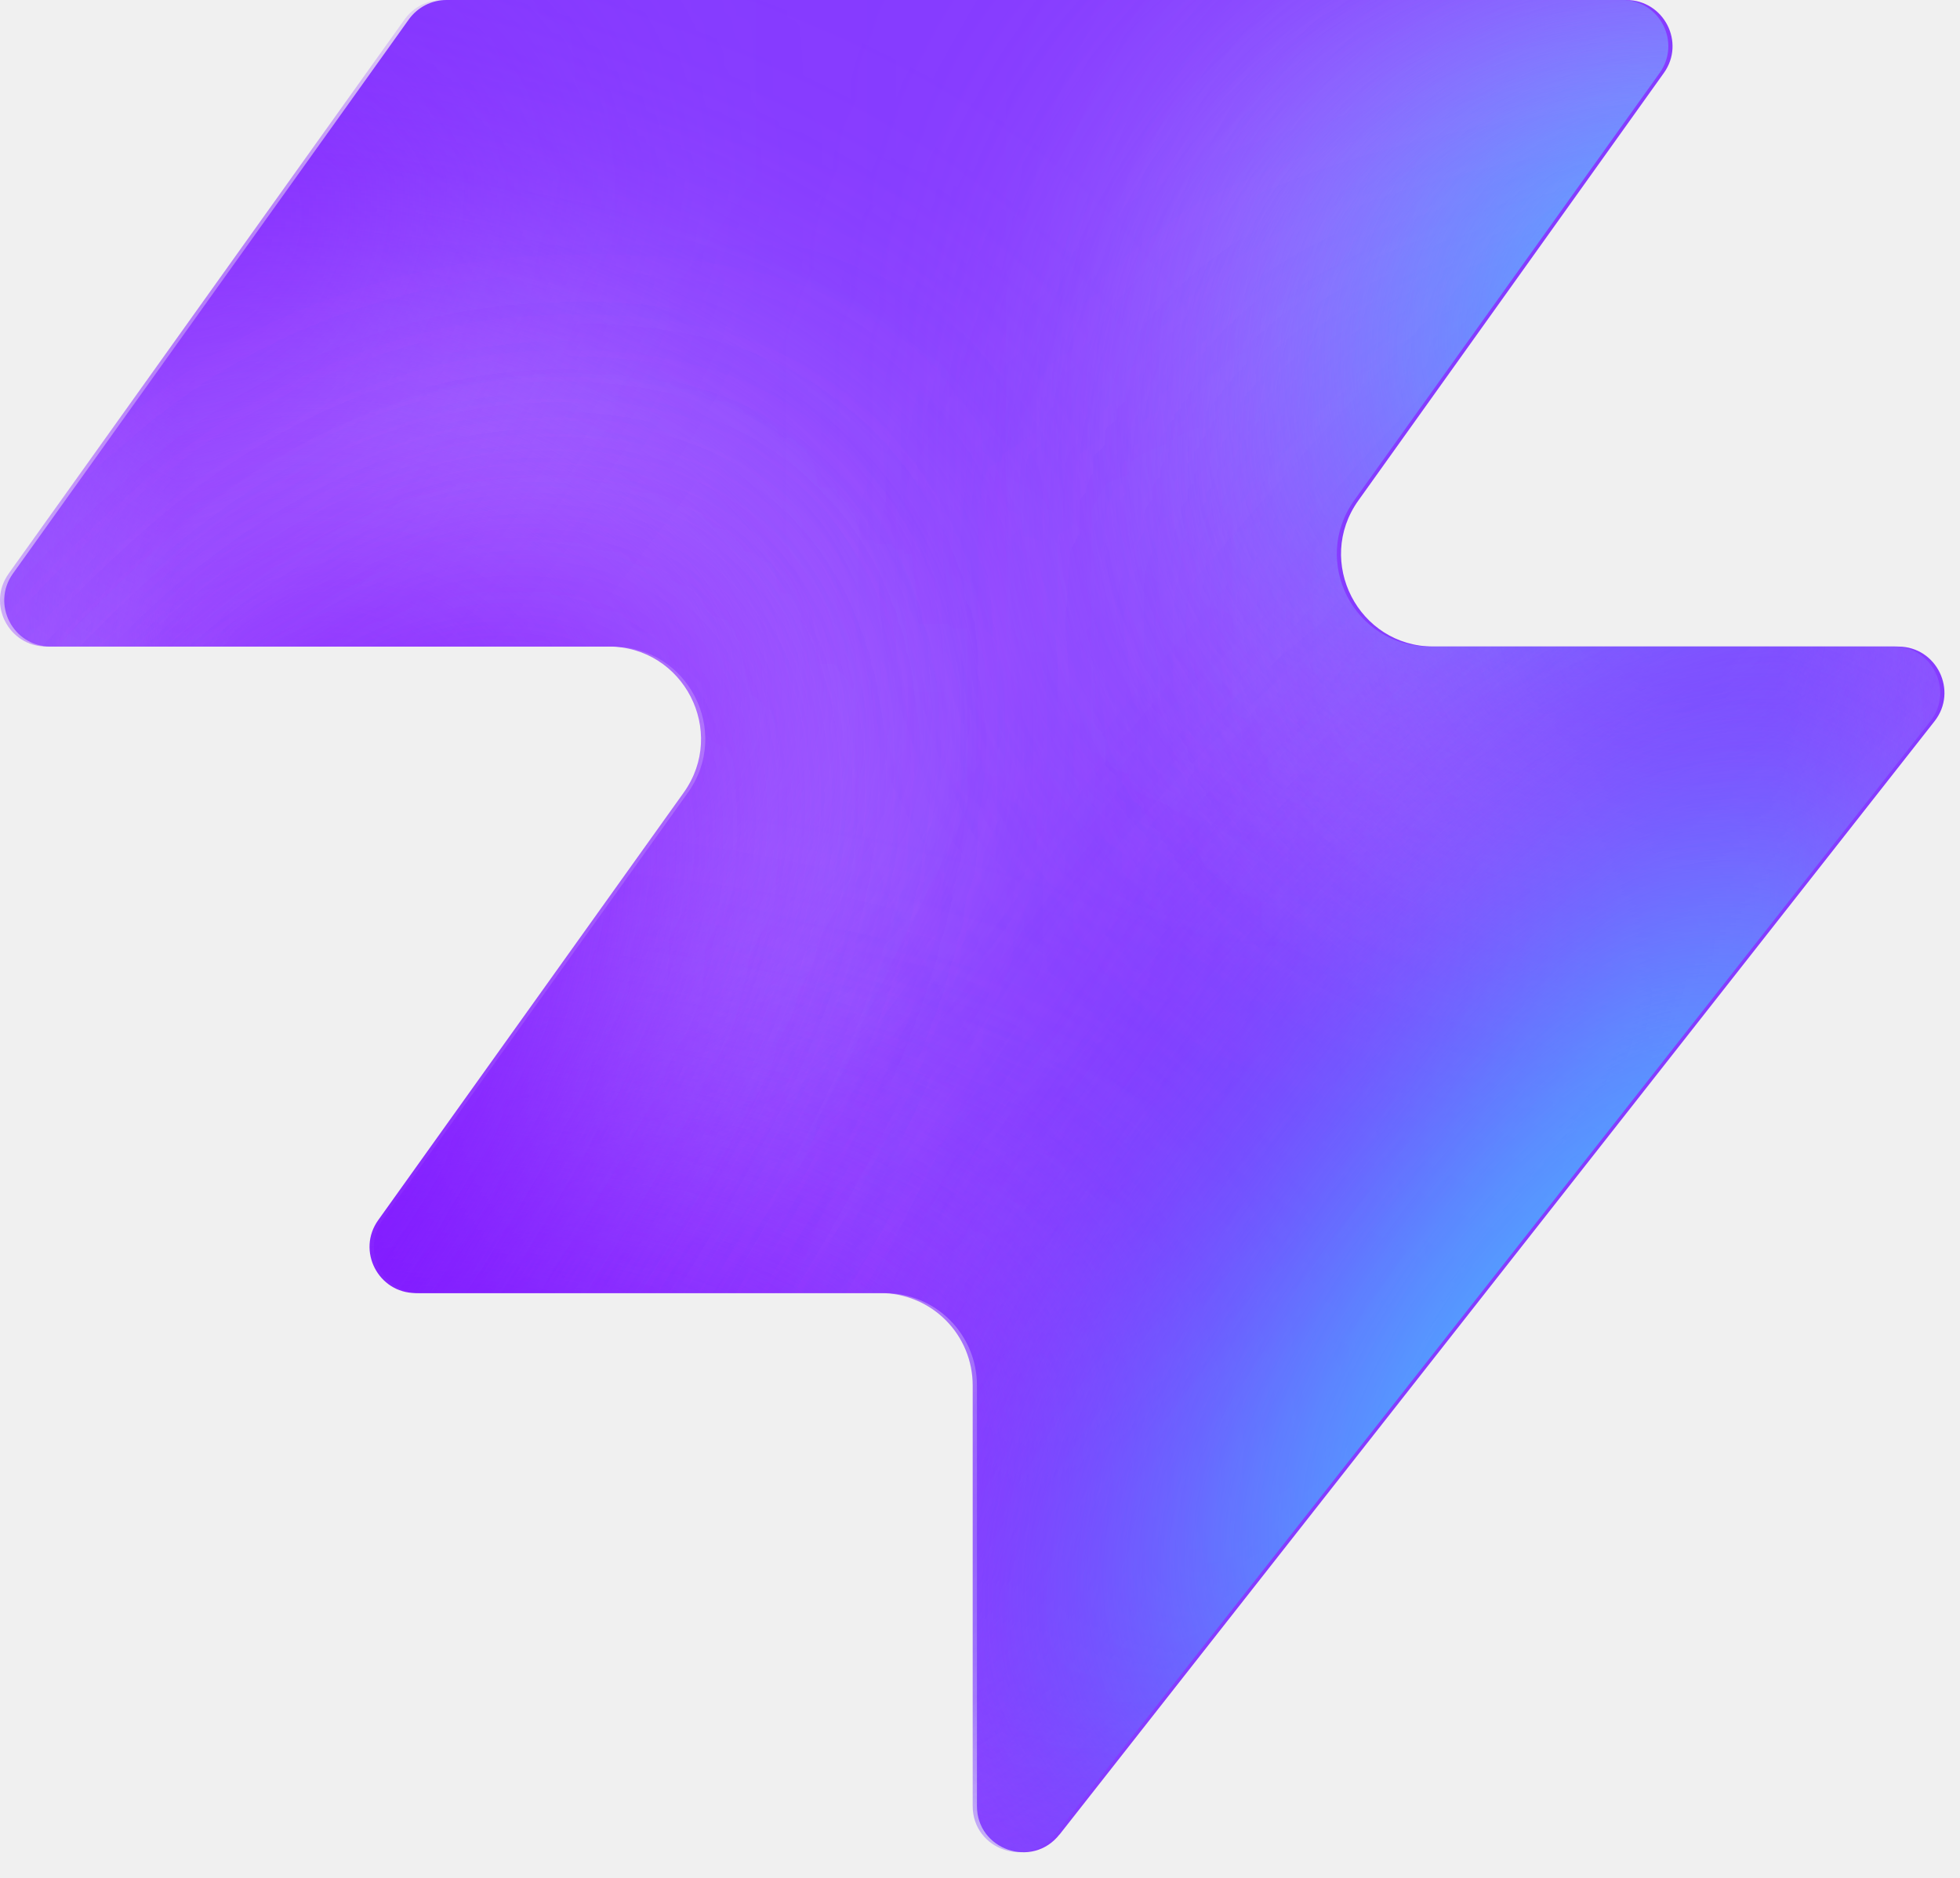
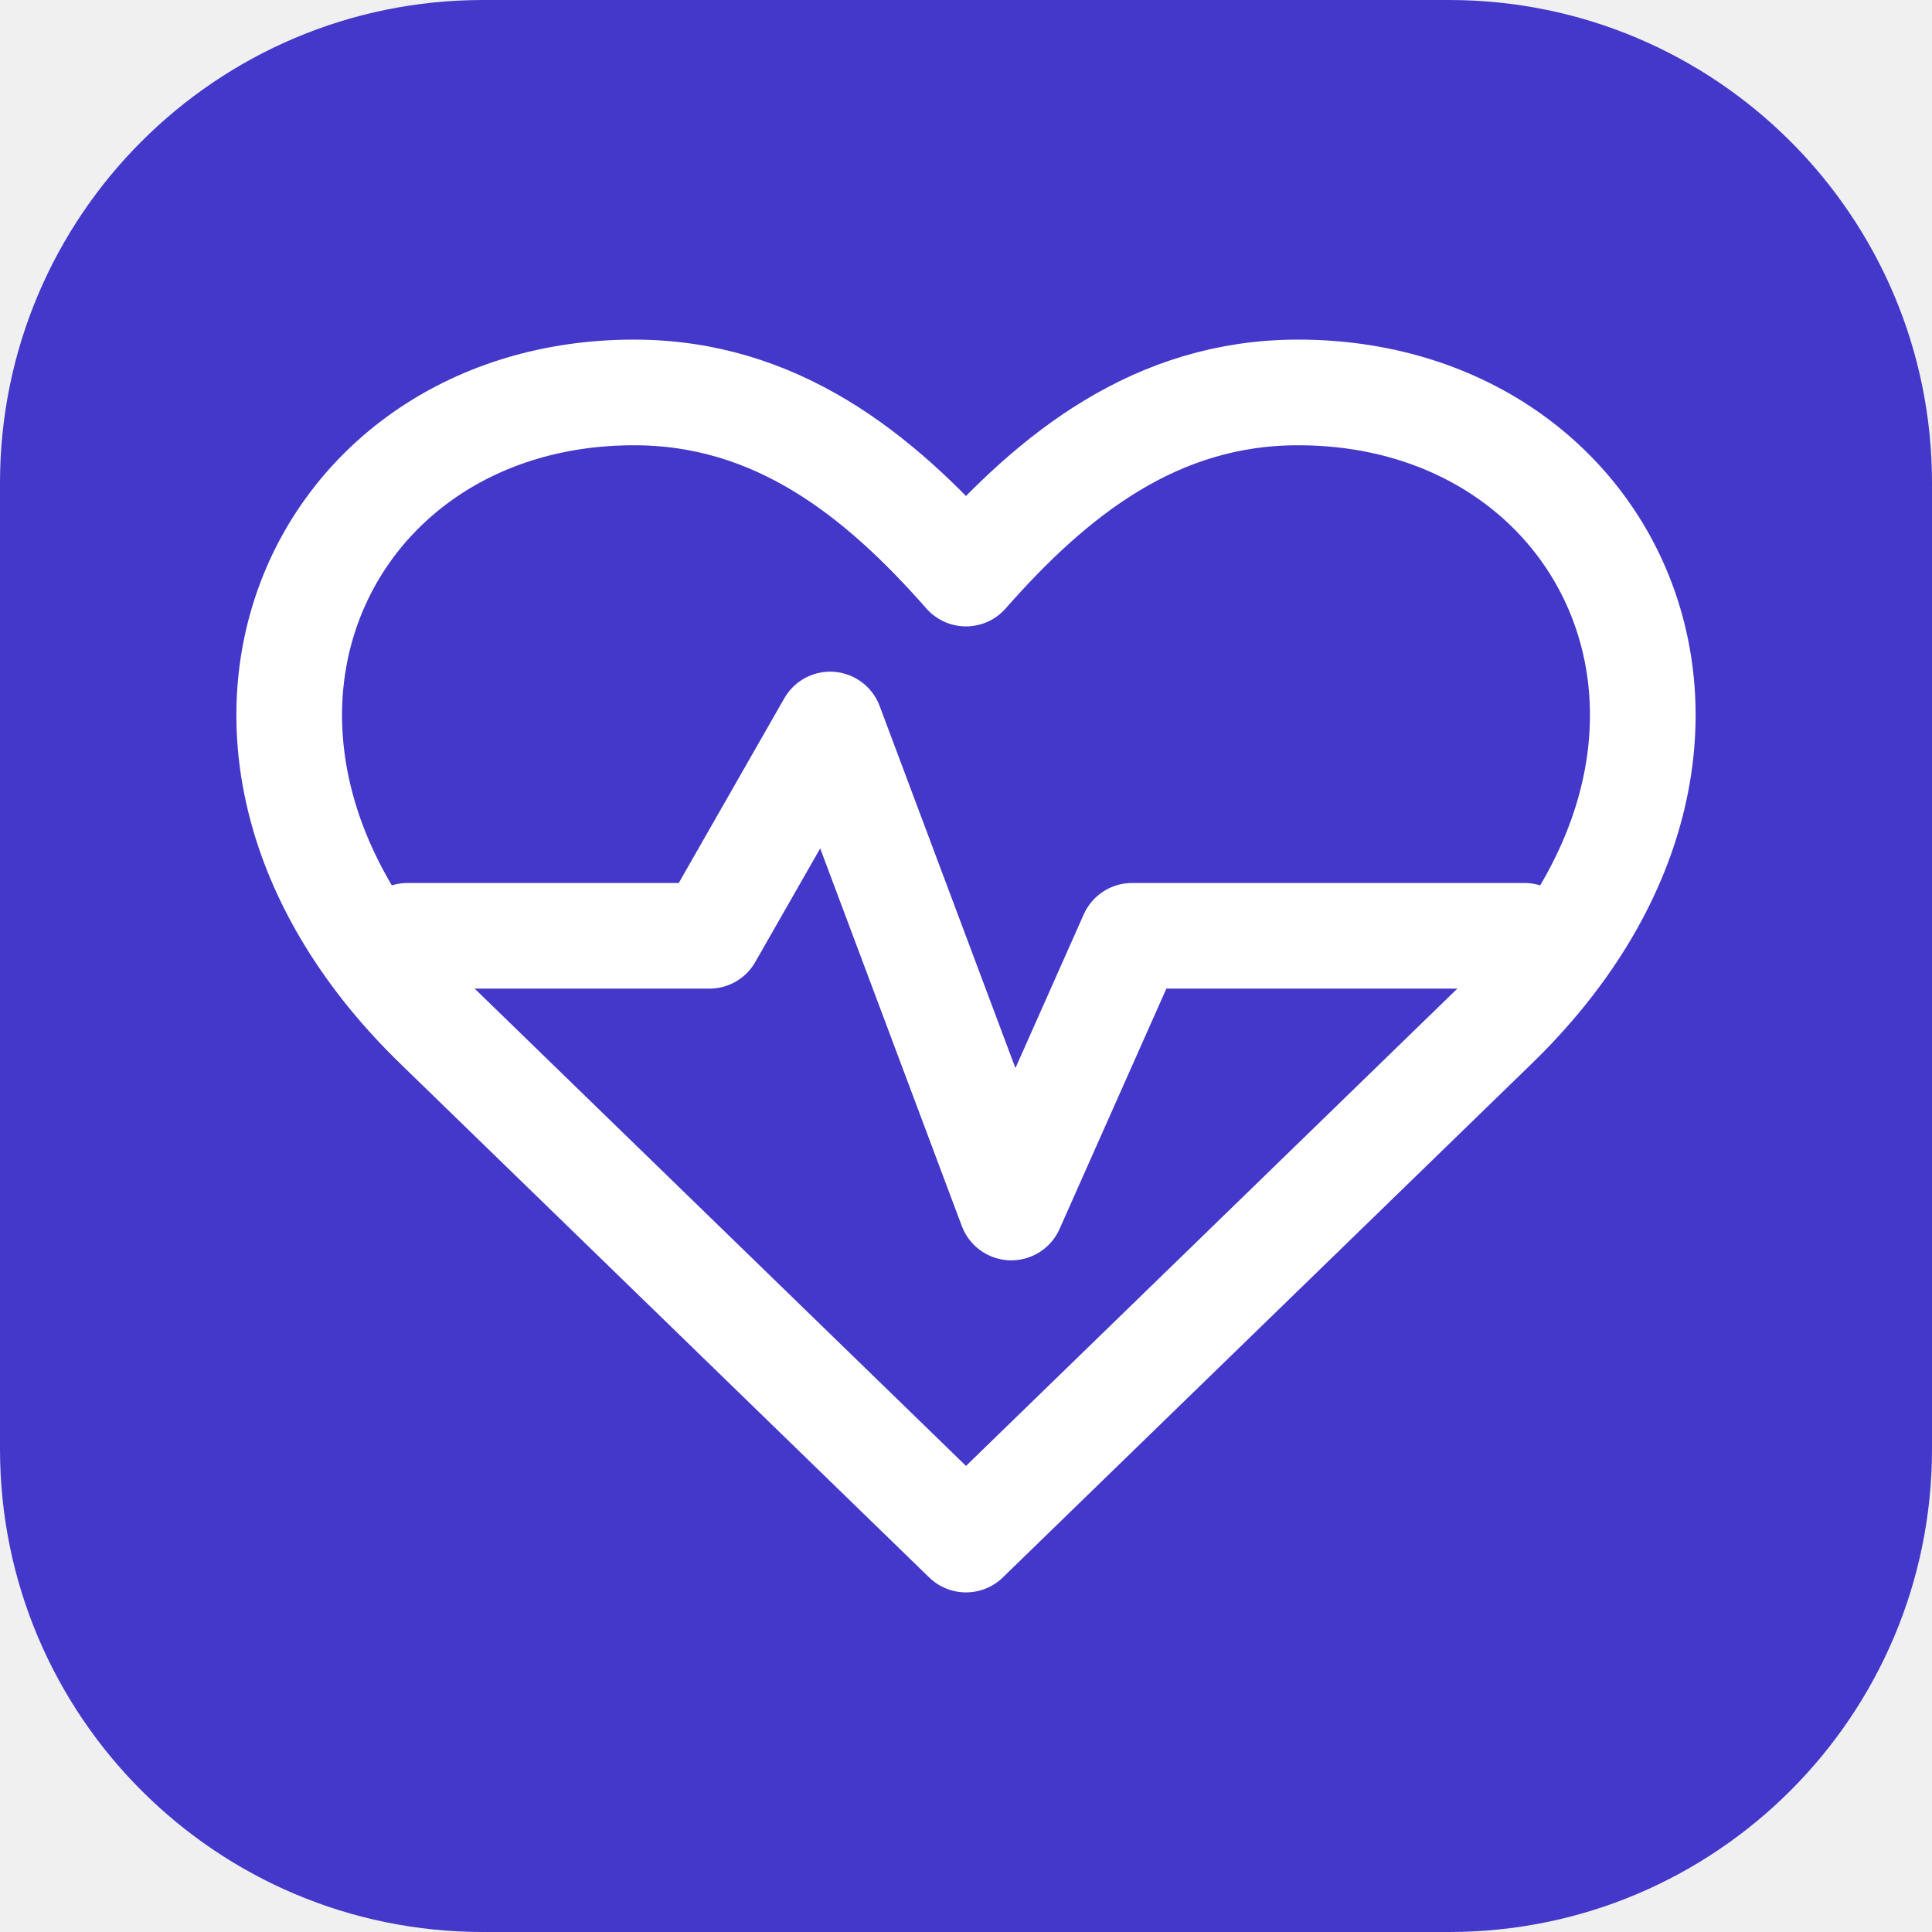
- <svg xmlns="http://www.w3.org/2000/svg" width="48" height="46" fill="none" viewBox="0 0 48 46">
-   <path fill="#863bff" d="M25.946 44.938c-.664.845-2.021.375-2.021-.698V33.937a2.26 2.26 0 0 0-2.262-2.262H10.287c-.92 0-1.456-1.04-.92-1.788l7.48-10.471c1.07-1.497 0-3.578-1.842-3.578H1.237c-.92 0-1.456-1.04-.92-1.788L10.013.474c.214-.297.556-.474.92-.474h28.894c.92 0 1.456 1.04.92 1.788l-7.48 10.471c-1.07 1.498 0 3.579 1.842 3.579h11.377c.943 0 1.473 1.088.89 1.83L25.947 44.94z" style="fill:#863bff;fill:color(display-p3 .525 .23 1);fill-opacity:1" />
-   <mask id="a" width="48" height="46" x="0" y="0" maskUnits="userSpaceOnUse" style="mask-type:alpha">
-     <path fill="#000" d="M25.842 44.938c-.664.844-2.021.375-2.021-.698V33.937a2.26 2.26 0 0 0-2.262-2.262H10.183c-.92 0-1.456-1.04-.92-1.788l7.48-10.471c1.07-1.498 0-3.579-1.842-3.579H1.133c-.92 0-1.456-1.04-.92-1.787L9.91.473c.214-.297.556-.474.92-.474h28.894c.92 0 1.456 1.04.92 1.788l-7.48 10.471c-1.07 1.498 0 3.578 1.842 3.578h11.377c.943 0 1.473 1.088.89 1.832L25.843 44.94z" style="fill:#000;fill-opacity:1" />
-   </mask>
-   <g mask="url(#a)">
-     <g filter="url(#b)">
-       <ellipse cx="5.508" cy="14.704" fill="#ede6ff" rx="5.508" ry="14.704" style="fill:#ede6ff;fill:color(display-p3 .927 .903 1);fill-opacity:1" transform="matrix(.00324 1 1 -.00324 -4.47 31.516)" />
-     </g>
-     <g filter="url(#c)">
-       <ellipse cx="10.399" cy="29.851" fill="#ede6ff" rx="10.399" ry="29.851" style="fill:#ede6ff;fill:color(display-p3 .927 .903 1);fill-opacity:1" transform="matrix(.00324 1 1 -.00324 -39.328 7.883)" />
-     </g>
-     <g filter="url(#d)">
-       <ellipse cx="5.508" cy="30.487" fill="#7e14ff" rx="5.508" ry="30.487" style="fill:#7e14ff;fill:color(display-p3 .492 .077 1);fill-opacity:1" transform="rotate(89.814 -25.913 -14.639)scale(1 -1)" />
-     </g>
-     <g filter="url(#e)">
-       <ellipse cx="5.508" cy="30.599" fill="#7e14ff" rx="5.508" ry="30.599" style="fill:#7e14ff;fill:color(display-p3 .492 .077 1);fill-opacity:1" transform="rotate(89.814 -32.644 -3.334)scale(1 -1)" />
-     </g>
-     <g filter="url(#f)">
-       <ellipse cx="5.508" cy="30.599" fill="#7e14ff" rx="5.508" ry="30.599" style="fill:#7e14ff;fill:color(display-p3 .492 .077 1);fill-opacity:1" transform="matrix(.00324 1 1 -.00324 -34.34 30.47)" />
-     </g>
-     <g filter="url(#g)">
-       <ellipse cx="14.072" cy="22.078" fill="#ede6ff" rx="14.072" ry="22.078" style="fill:#ede6ff;fill:color(display-p3 .927 .903 1);fill-opacity:1" transform="rotate(93.35 24.506 48.493)scale(-1 1)" />
-     </g>
-     <g filter="url(#h)">
-       <ellipse cx="3.47" cy="21.501" fill="#7e14ff" rx="3.47" ry="21.501" style="fill:#7e14ff;fill:color(display-p3 .492 .077 1);fill-opacity:1" transform="rotate(89.009 28.708 47.59)scale(-1 1)" />
-     </g>
-     <g filter="url(#i)">
-       <ellipse cx="3.47" cy="21.501" fill="#7e14ff" rx="3.47" ry="21.501" style="fill:#7e14ff;fill:color(display-p3 .492 .077 1);fill-opacity:1" transform="rotate(89.009 28.708 47.59)scale(-1 1)" />
-     </g>
-     <g filter="url(#j)">
-       <ellipse cx=".387" cy="8.972" fill="#7e14ff" rx="4.407" ry="29.108" style="fill:#7e14ff;fill:color(display-p3 .492 .077 1);fill-opacity:1" transform="rotate(39.51 .387 8.972)" />
-     </g>
-     <g filter="url(#k)">
-       <ellipse cx="47.523" cy="-6.092" fill="#7e14ff" rx="4.407" ry="29.108" style="fill:#7e14ff;fill:color(display-p3 .492 .077 1);fill-opacity:1" transform="rotate(37.892 47.523 -6.092)" />
-     </g>
-     <g filter="url(#l)">
-       <ellipse cx="41.412" cy="6.333" fill="#47bfff" rx="5.971" ry="9.665" style="fill:#47bfff;fill:color(display-p3 .28 .748 1);fill-opacity:1" transform="rotate(37.892 41.412 6.333)" />
-     </g>
-     <g filter="url(#m)">
-       <ellipse cx="-1.879" cy="38.332" fill="#7e14ff" rx="4.407" ry="29.108" style="fill:#7e14ff;fill:color(display-p3 .492 .077 1);fill-opacity:1" transform="rotate(37.892 -1.88 38.332)" />
-     </g>
-     <g filter="url(#n)">
-       <ellipse cx="-1.879" cy="38.332" fill="#7e14ff" rx="4.407" ry="29.108" style="fill:#7e14ff;fill:color(display-p3 .492 .077 1);fill-opacity:1" transform="rotate(37.892 -1.88 38.332)" />
-     </g>
-     <g filter="url(#o)">
-       <ellipse cx="35.651" cy="29.907" fill="#7e14ff" rx="4.407" ry="29.108" style="fill:#7e14ff;fill:color(display-p3 .492 .077 1);fill-opacity:1" transform="rotate(37.892 35.651 29.907)" />
-     </g>
-     <g filter="url(#p)">
-       <ellipse cx="38.418" cy="32.4" fill="#47bfff" rx="5.971" ry="15.297" style="fill:#47bfff;fill:color(display-p3 .28 .748 1);fill-opacity:1" transform="rotate(37.892 38.418 32.4)" />
-     </g>
+ <svg xmlns="http://www.w3.org/2000/svg" viewBox="0 0 64 64" fill="none">
+   <rect width="64" height="64" rx="16" fill="#4338ca" />
+   <g stroke="#fff" stroke-width="3.5" stroke-linecap="round" stroke-linejoin="round">
+     <path d="M32 51 14.5 34C5 24.8 10.4 13 21 13c4.7 0 8.1 2.7 11 6 2.9-3.3 6.3-6 11-6 10.6 0 16 11.8 6.5 21Z" />
+     <path d="M13.5 31h10l4-7 6 16 4-9h13" />
  </g>
-   <defs>
-     <filter id="b" width="60.045" height="41.654" x="-19.77" y="16.149" color-interpolation-filters="sRGB" filterUnits="userSpaceOnUse">
-       <feFlood flood-opacity="0" result="BackgroundImageFix" />
-       <feBlend in="SourceGraphic" in2="BackgroundImageFix" result="shape" />
-       <feGaussianBlur result="effect1_foregroundBlur_2002_17158" stdDeviation="7.659" />
-     </filter>
-     <filter id="c" width="90.34" height="51.437" x="-54.613" y="-7.533" color-interpolation-filters="sRGB" filterUnits="userSpaceOnUse">
-       <feFlood flood-opacity="0" result="BackgroundImageFix" />
-       <feBlend in="SourceGraphic" in2="BackgroundImageFix" result="shape" />
-       <feGaussianBlur result="effect1_foregroundBlur_2002_17158" stdDeviation="7.659" />
-     </filter>
-     <filter id="d" width="79.355" height="29.4" x="-49.64" y="2.03" color-interpolation-filters="sRGB" filterUnits="userSpaceOnUse">
-       <feFlood flood-opacity="0" result="BackgroundImageFix" />
-       <feBlend in="SourceGraphic" in2="BackgroundImageFix" result="shape" />
-       <feGaussianBlur result="effect1_foregroundBlur_2002_17158" stdDeviation="4.596" />
-     </filter>
-     <filter id="e" width="79.579" height="29.4" x="-45.045" y="20.029" color-interpolation-filters="sRGB" filterUnits="userSpaceOnUse">
-       <feFlood flood-opacity="0" result="BackgroundImageFix" />
-       <feBlend in="SourceGraphic" in2="BackgroundImageFix" result="shape" />
-       <feGaussianBlur result="effect1_foregroundBlur_2002_17158" stdDeviation="4.596" />
-     </filter>
-     <filter id="f" width="79.579" height="29.4" x="-43.513" y="21.178" color-interpolation-filters="sRGB" filterUnits="userSpaceOnUse">
-       <feFlood flood-opacity="0" result="BackgroundImageFix" />
-       <feBlend in="SourceGraphic" in2="BackgroundImageFix" result="shape" />
-       <feGaussianBlur result="effect1_foregroundBlur_2002_17158" stdDeviation="4.596" />
-     </filter>
-     <filter id="g" width="74.749" height="58.852" x="15.756" y="-17.901" color-interpolation-filters="sRGB" filterUnits="userSpaceOnUse">
-       <feFlood flood-opacity="0" result="BackgroundImageFix" />
-       <feBlend in="SourceGraphic" in2="BackgroundImageFix" result="shape" />
-       <feGaussianBlur result="effect1_foregroundBlur_2002_17158" stdDeviation="7.659" />
-     </filter>
-     <filter id="h" width="61.377" height="25.362" x="23.548" y="2.284" color-interpolation-filters="sRGB" filterUnits="userSpaceOnUse">
-       <feFlood flood-opacity="0" result="BackgroundImageFix" />
-       <feBlend in="SourceGraphic" in2="BackgroundImageFix" result="shape" />
-       <feGaussianBlur result="effect1_foregroundBlur_2002_17158" stdDeviation="4.596" />
-     </filter>
-     <filter id="i" width="61.377" height="25.362" x="23.548" y="2.284" color-interpolation-filters="sRGB" filterUnits="userSpaceOnUse">
-       <feFlood flood-opacity="0" result="BackgroundImageFix" />
-       <feBlend in="SourceGraphic" in2="BackgroundImageFix" result="shape" />
-       <feGaussianBlur result="effect1_foregroundBlur_2002_17158" stdDeviation="4.596" />
-     </filter>
-     <filter id="j" width="56.045" height="63.649" x="-27.636" y="-22.853" color-interpolation-filters="sRGB" filterUnits="userSpaceOnUse">
-       <feFlood flood-opacity="0" result="BackgroundImageFix" />
-       <feBlend in="SourceGraphic" in2="BackgroundImageFix" result="shape" />
-       <feGaussianBlur result="effect1_foregroundBlur_2002_17158" stdDeviation="4.596" />
-     </filter>
-     <filter id="k" width="54.814" height="64.646" x="20.116" y="-38.415" color-interpolation-filters="sRGB" filterUnits="userSpaceOnUse">
-       <feFlood flood-opacity="0" result="BackgroundImageFix" />
-       <feBlend in="SourceGraphic" in2="BackgroundImageFix" result="shape" />
-       <feGaussianBlur result="effect1_foregroundBlur_2002_17158" stdDeviation="4.596" />
-     </filter>
-     <filter id="l" width="33.541" height="35.313" x="24.641" y="-11.323" color-interpolation-filters="sRGB" filterUnits="userSpaceOnUse">
-       <feFlood flood-opacity="0" result="BackgroundImageFix" />
-       <feBlend in="SourceGraphic" in2="BackgroundImageFix" result="shape" />
-       <feGaussianBlur result="effect1_foregroundBlur_2002_17158" stdDeviation="4.596" />
-     </filter>
-     <filter id="m" width="54.814" height="64.646" x="-29.286" y="6.009" color-interpolation-filters="sRGB" filterUnits="userSpaceOnUse">
-       <feFlood flood-opacity="0" result="BackgroundImageFix" />
-       <feBlend in="SourceGraphic" in2="BackgroundImageFix" result="shape" />
-       <feGaussianBlur result="effect1_foregroundBlur_2002_17158" stdDeviation="4.596" />
-     </filter>
-     <filter id="n" width="54.814" height="64.646" x="-29.286" y="6.009" color-interpolation-filters="sRGB" filterUnits="userSpaceOnUse">
-       <feFlood flood-opacity="0" result="BackgroundImageFix" />
-       <feBlend in="SourceGraphic" in2="BackgroundImageFix" result="shape" />
-       <feGaussianBlur result="effect1_foregroundBlur_2002_17158" stdDeviation="4.596" />
-     </filter>
-     <filter id="o" width="54.814" height="64.646" x="8.244" y="-2.416" color-interpolation-filters="sRGB" filterUnits="userSpaceOnUse">
-       <feFlood flood-opacity="0" result="BackgroundImageFix" />
-       <feBlend in="SourceGraphic" in2="BackgroundImageFix" result="shape" />
-       <feGaussianBlur result="effect1_foregroundBlur_2002_17158" stdDeviation="4.596" />
-     </filter>
-     <filter id="p" width="39.409" height="43.623" x="18.713" y="10.588" color-interpolation-filters="sRGB" filterUnits="userSpaceOnUse">
-       <feFlood flood-opacity="0" result="BackgroundImageFix" />
-       <feBlend in="SourceGraphic" in2="BackgroundImageFix" result="shape" />
-       <feGaussianBlur result="effect1_foregroundBlur_2002_17158" stdDeviation="4.596" />
-     </filter>
-   </defs>
</svg>
